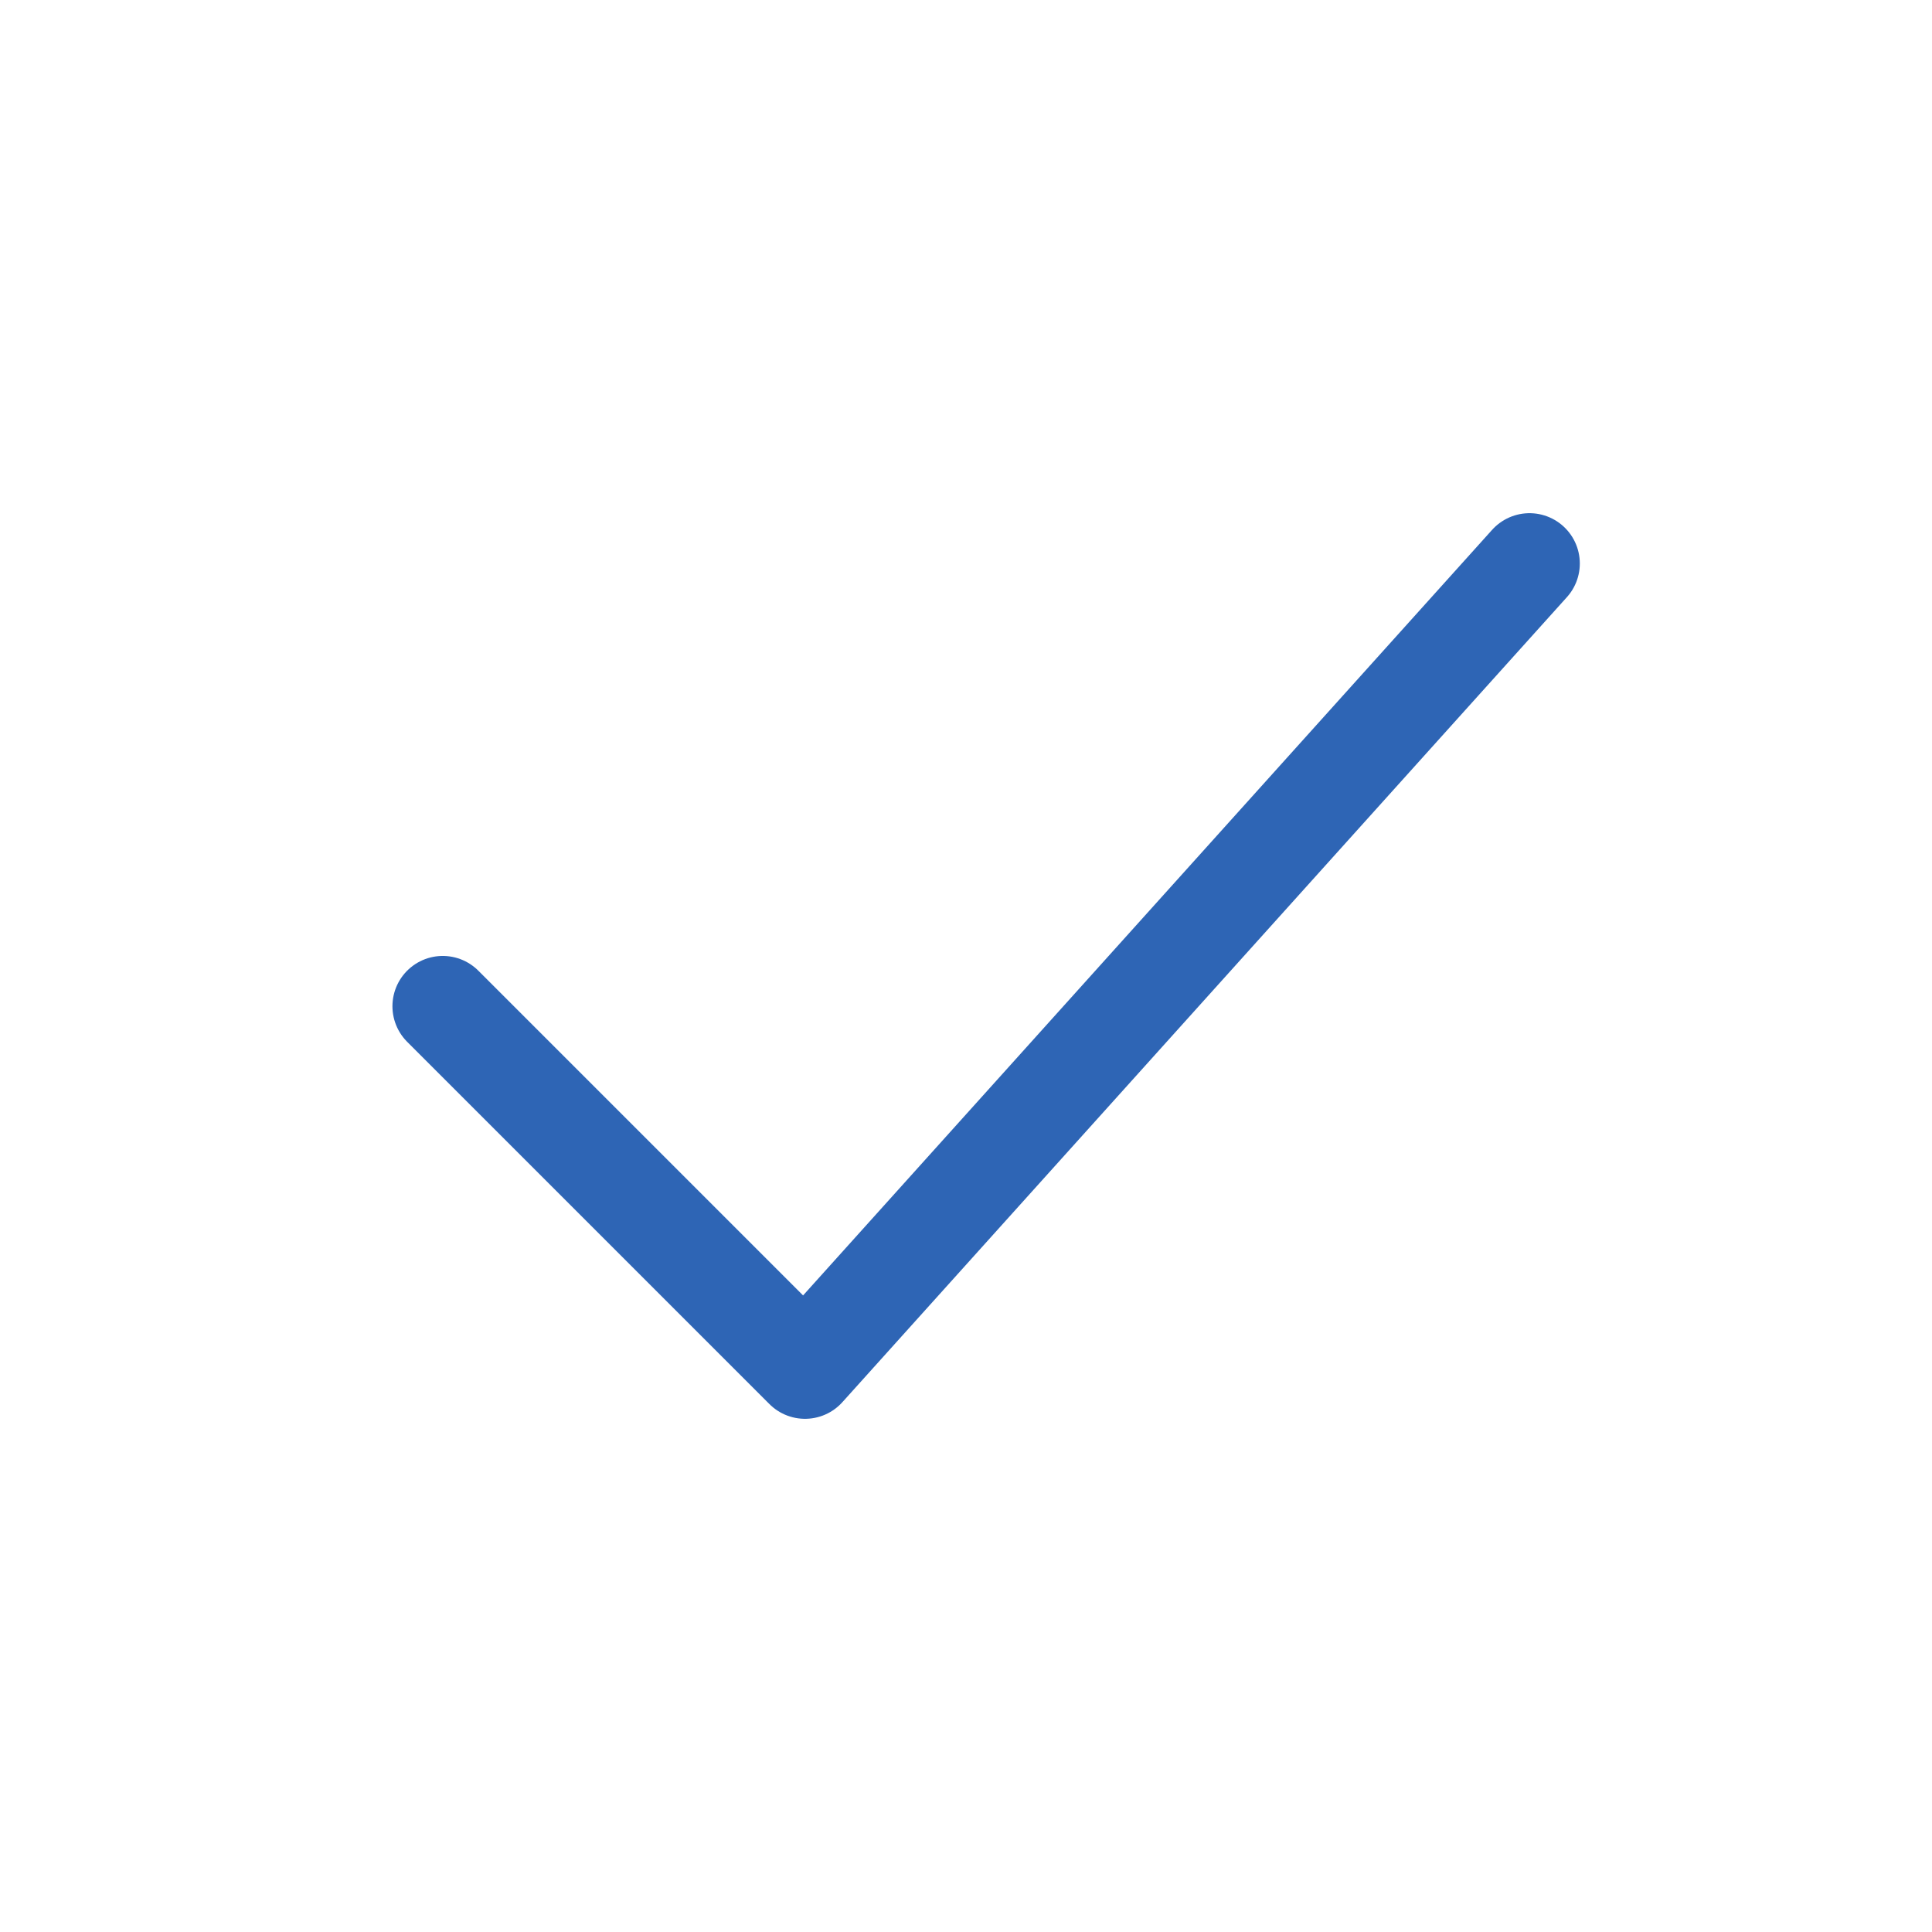
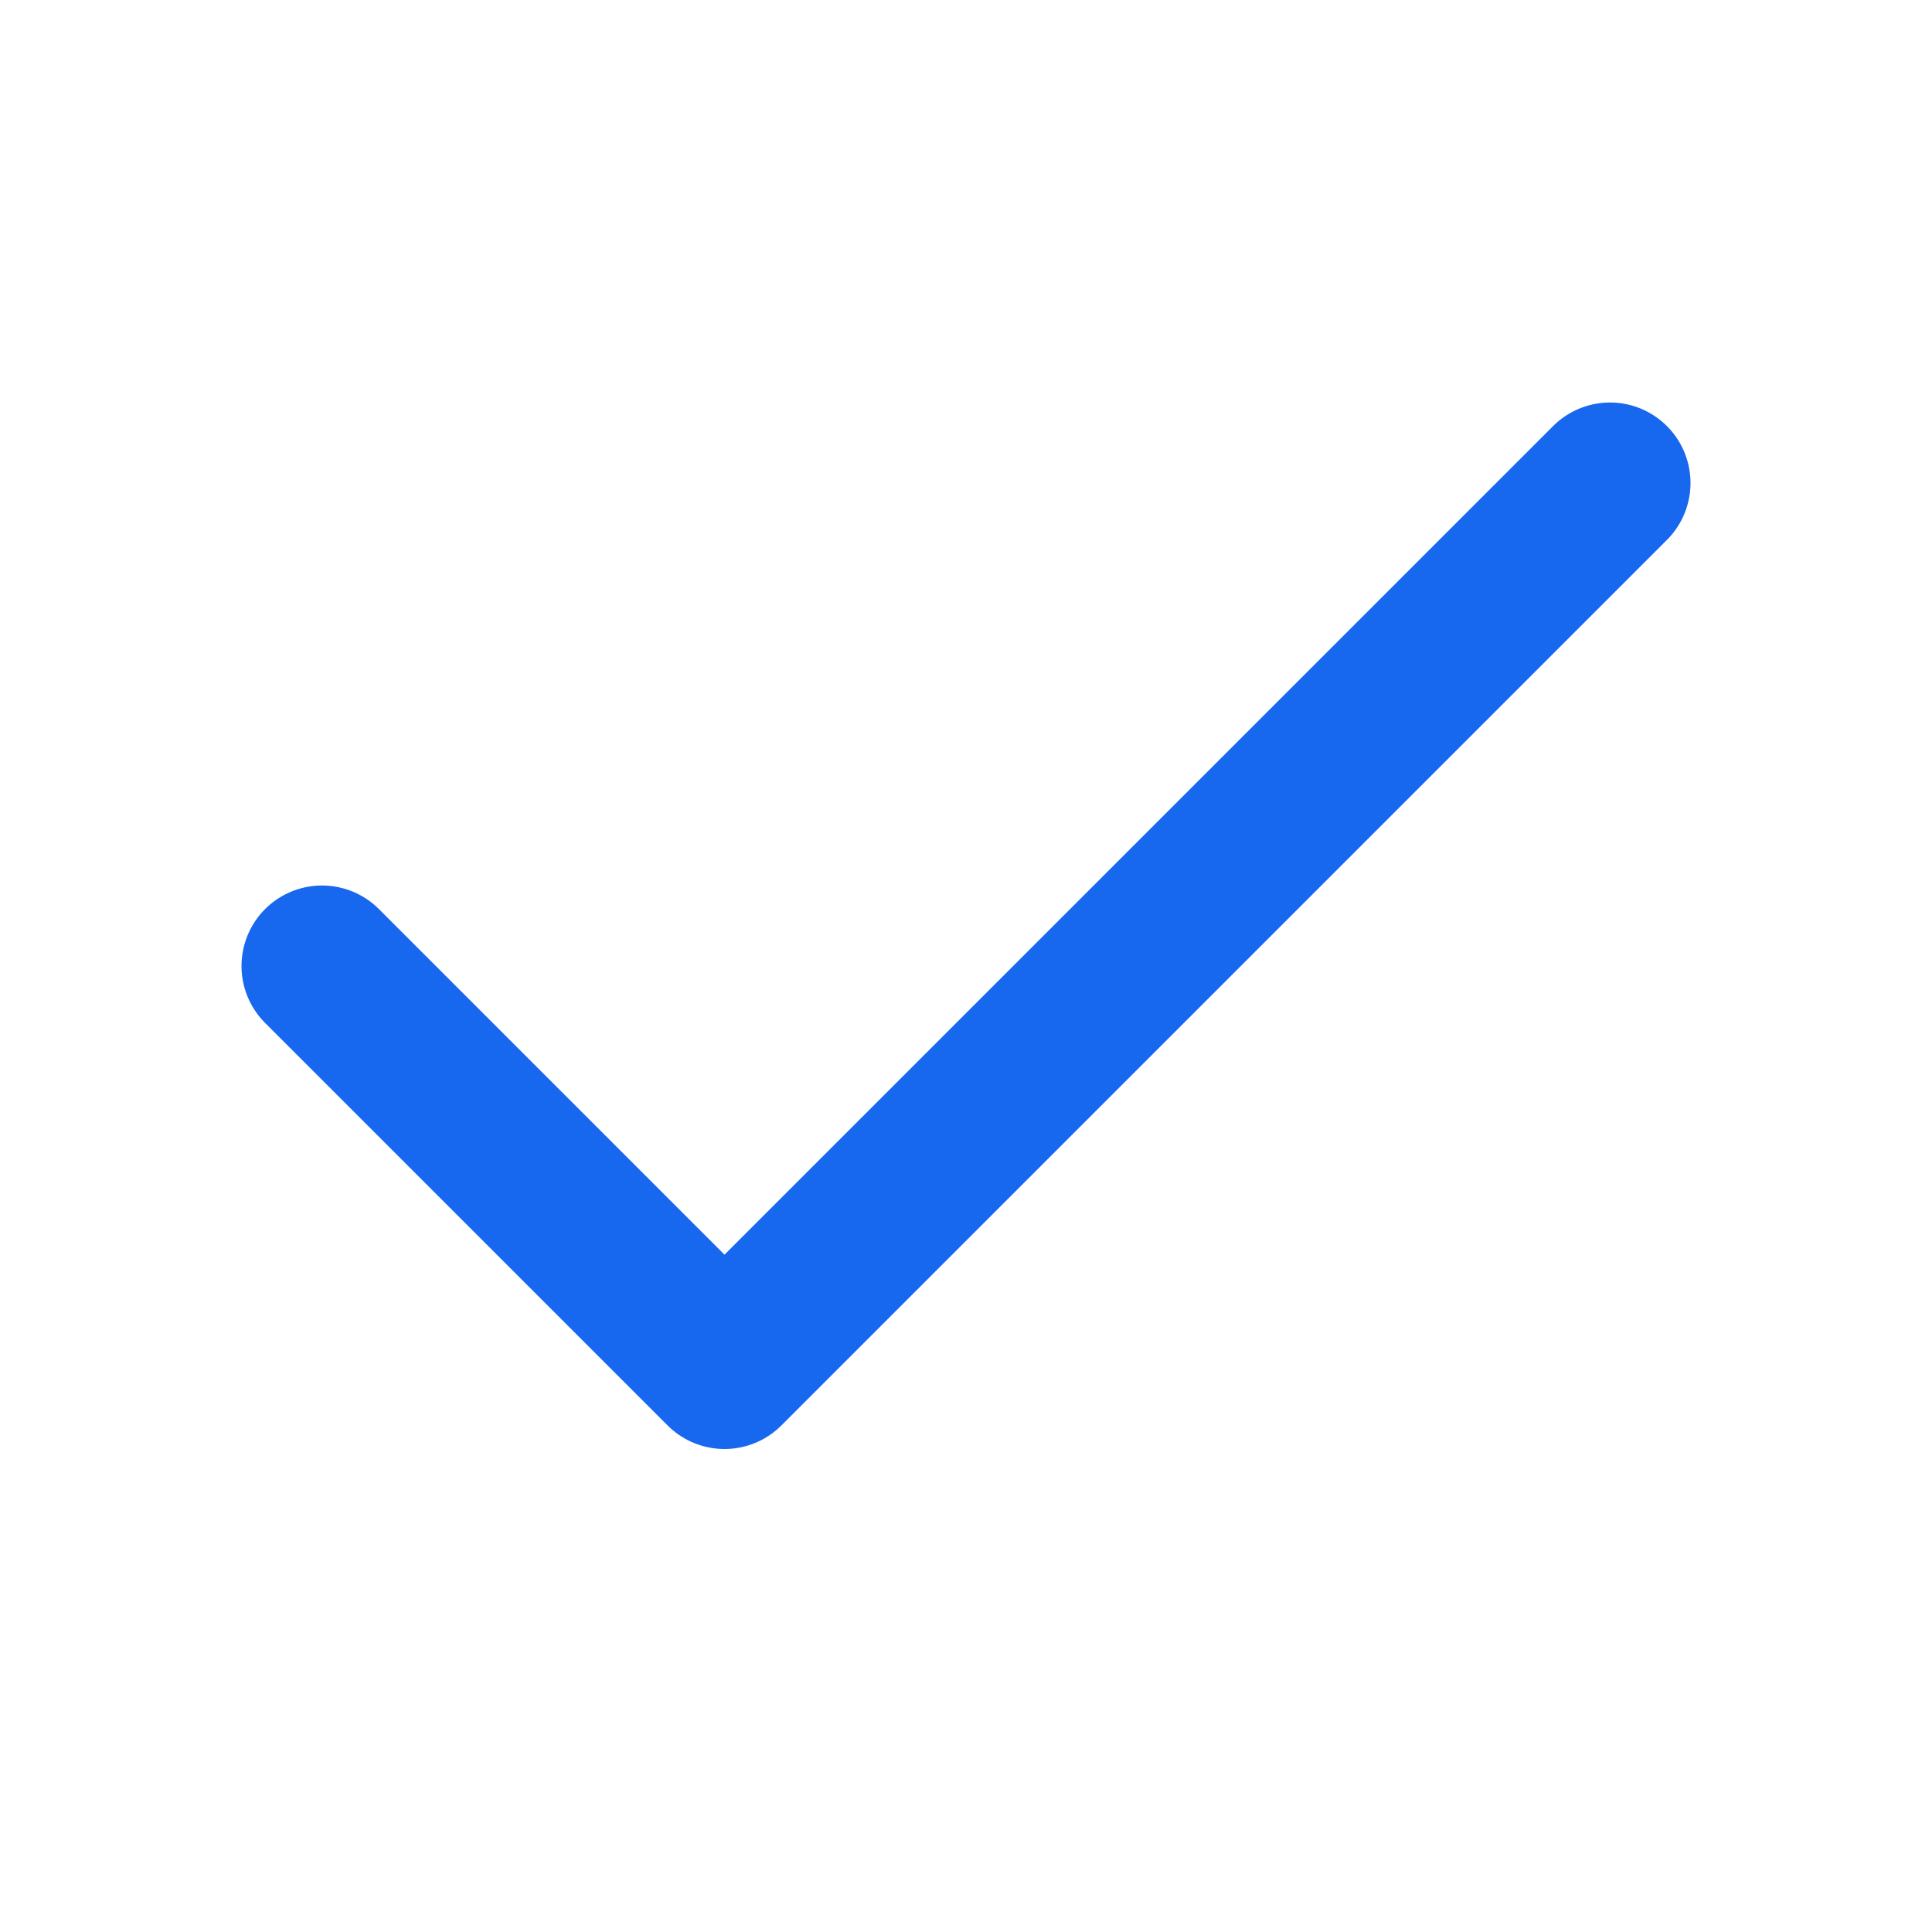
- <svg xmlns="http://www.w3.org/2000/svg" width="48" height="48" viewBox="0 0 48 48">
-   <g fill="none" stroke="#2e65b5" stroke-width="2.5" stroke-linecap="round" stroke-linejoin="round">
-     <path d="m11 25 9 9L38 14" />
-   </g>
+ <svg xmlns="http://www.w3.org/2000/svg" width="24" height="24" viewBox="0 0 24 24" fill="none" stroke="#1768ee" stroke-width="2" stroke-linecap="round" stroke-linejoin="round">
+   <path d="M20 6 9 17l-5-5" />
</svg>
